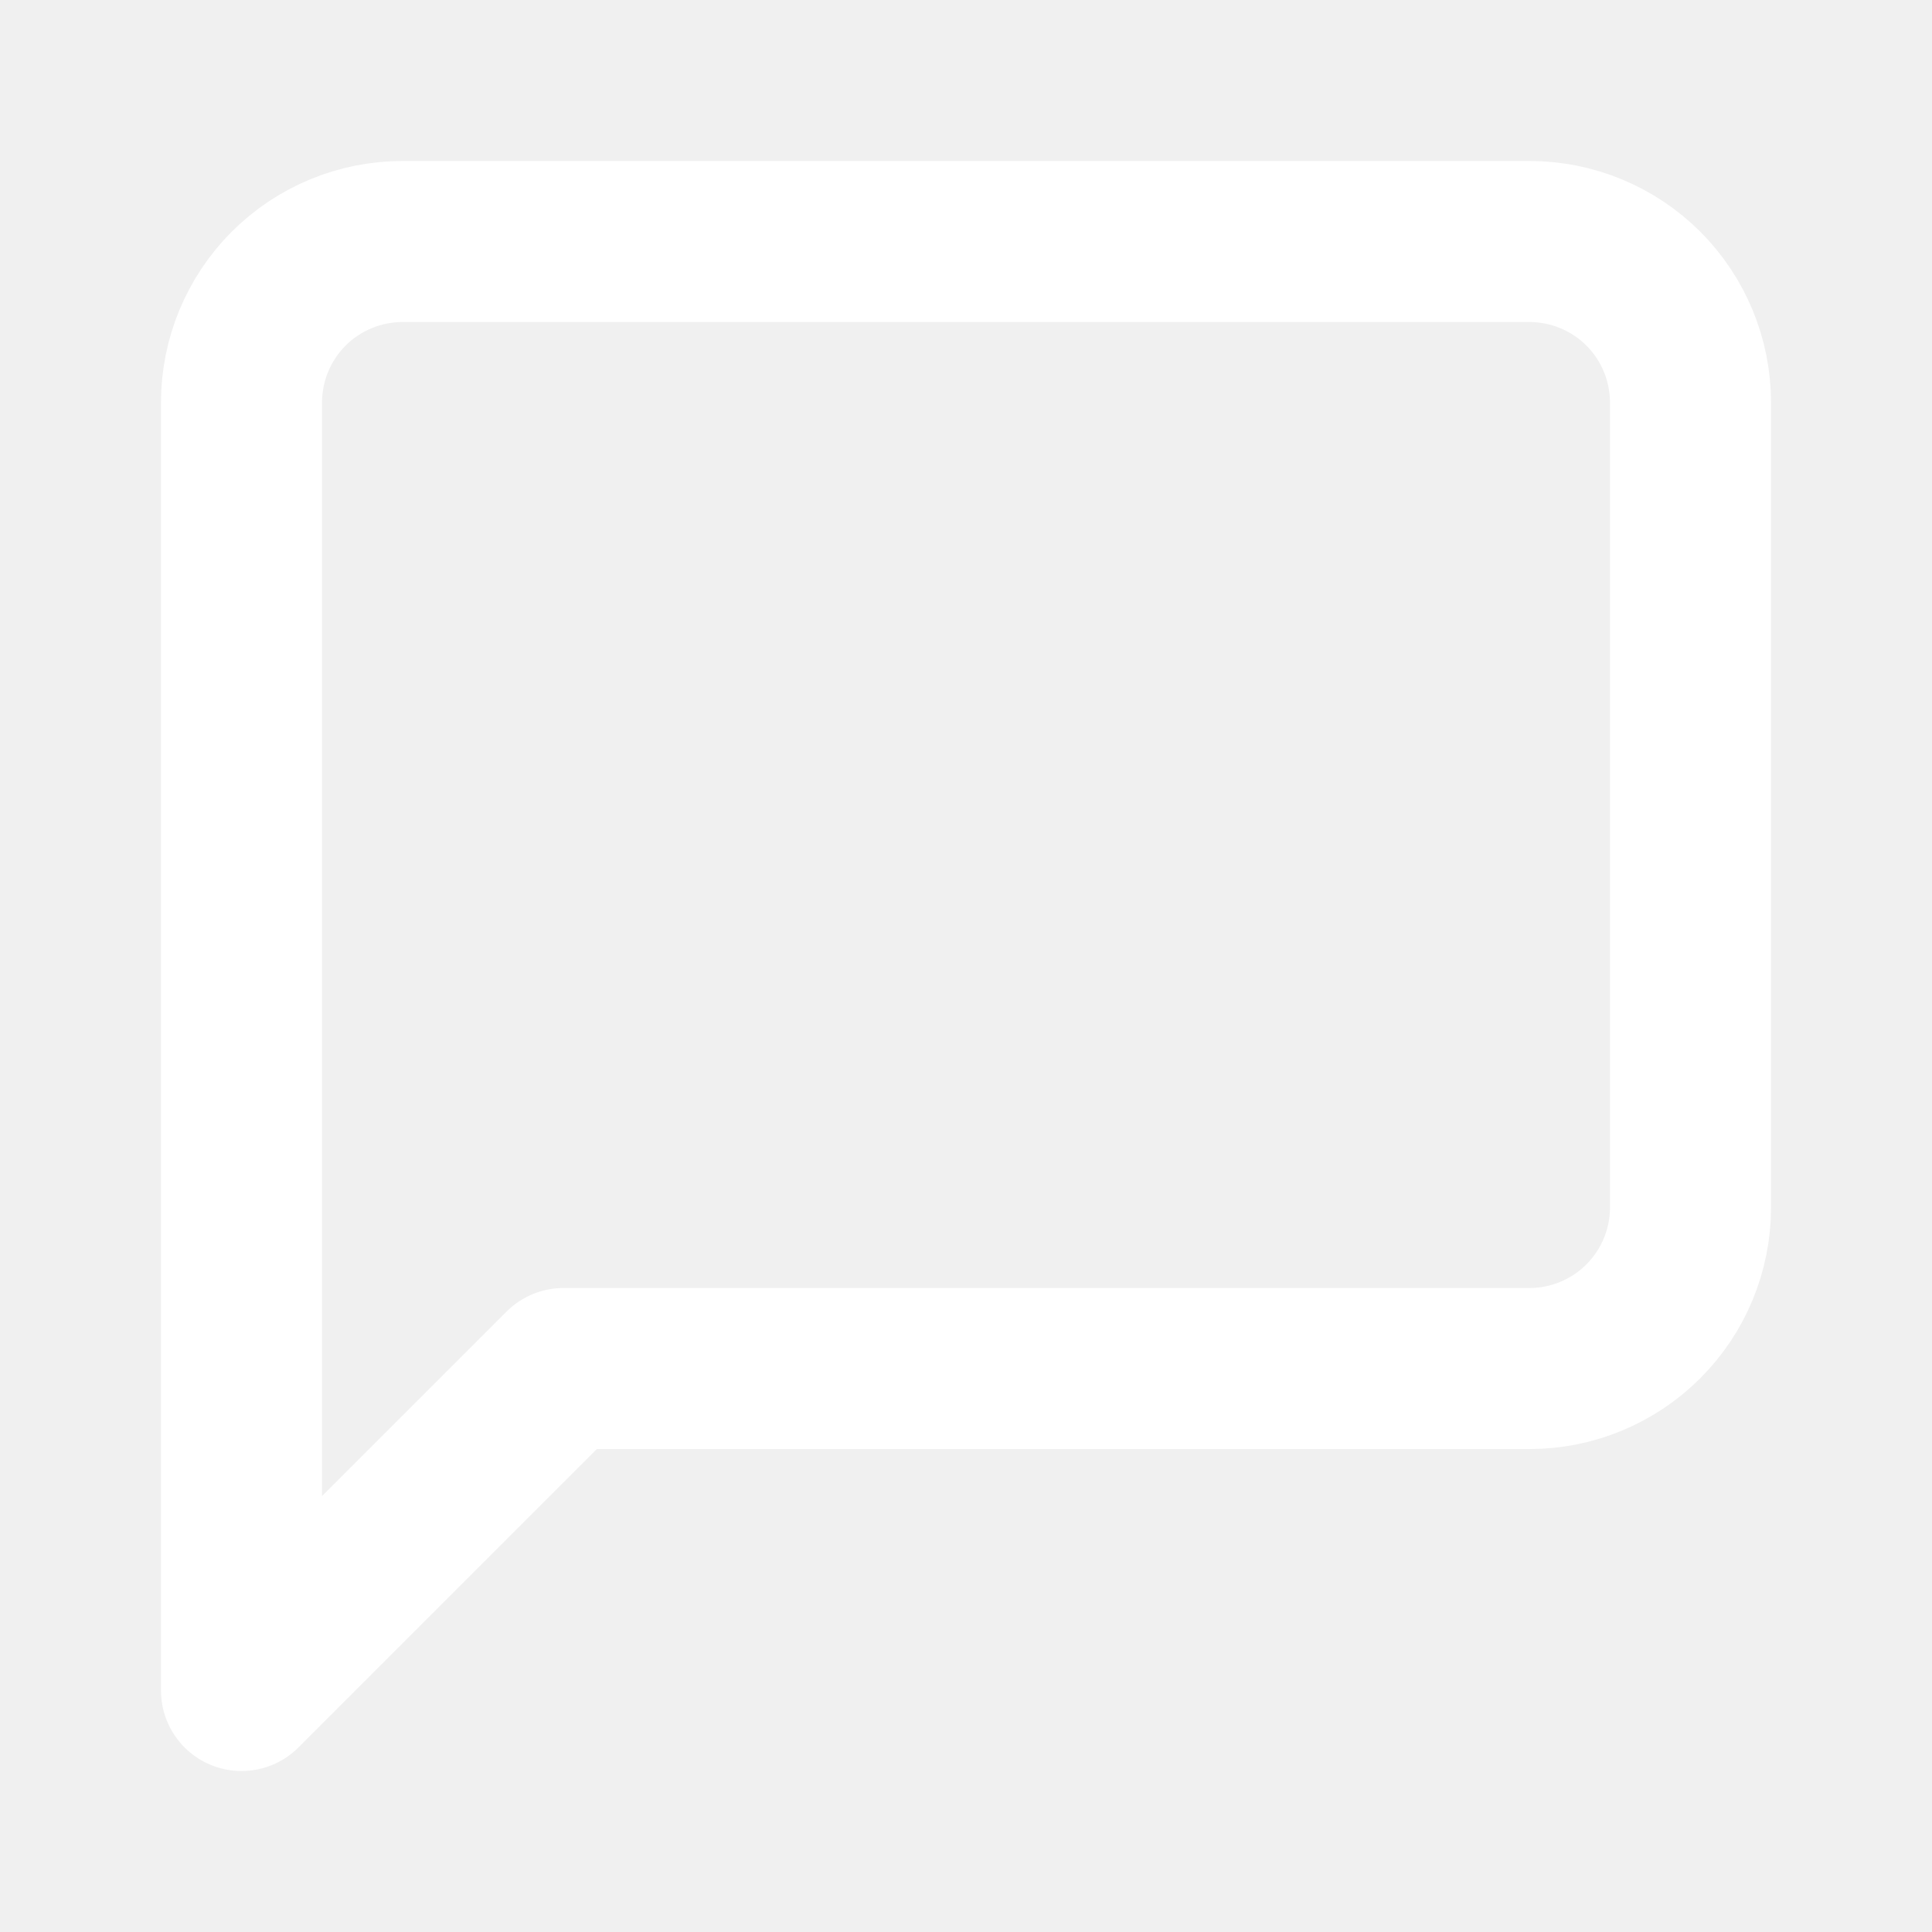
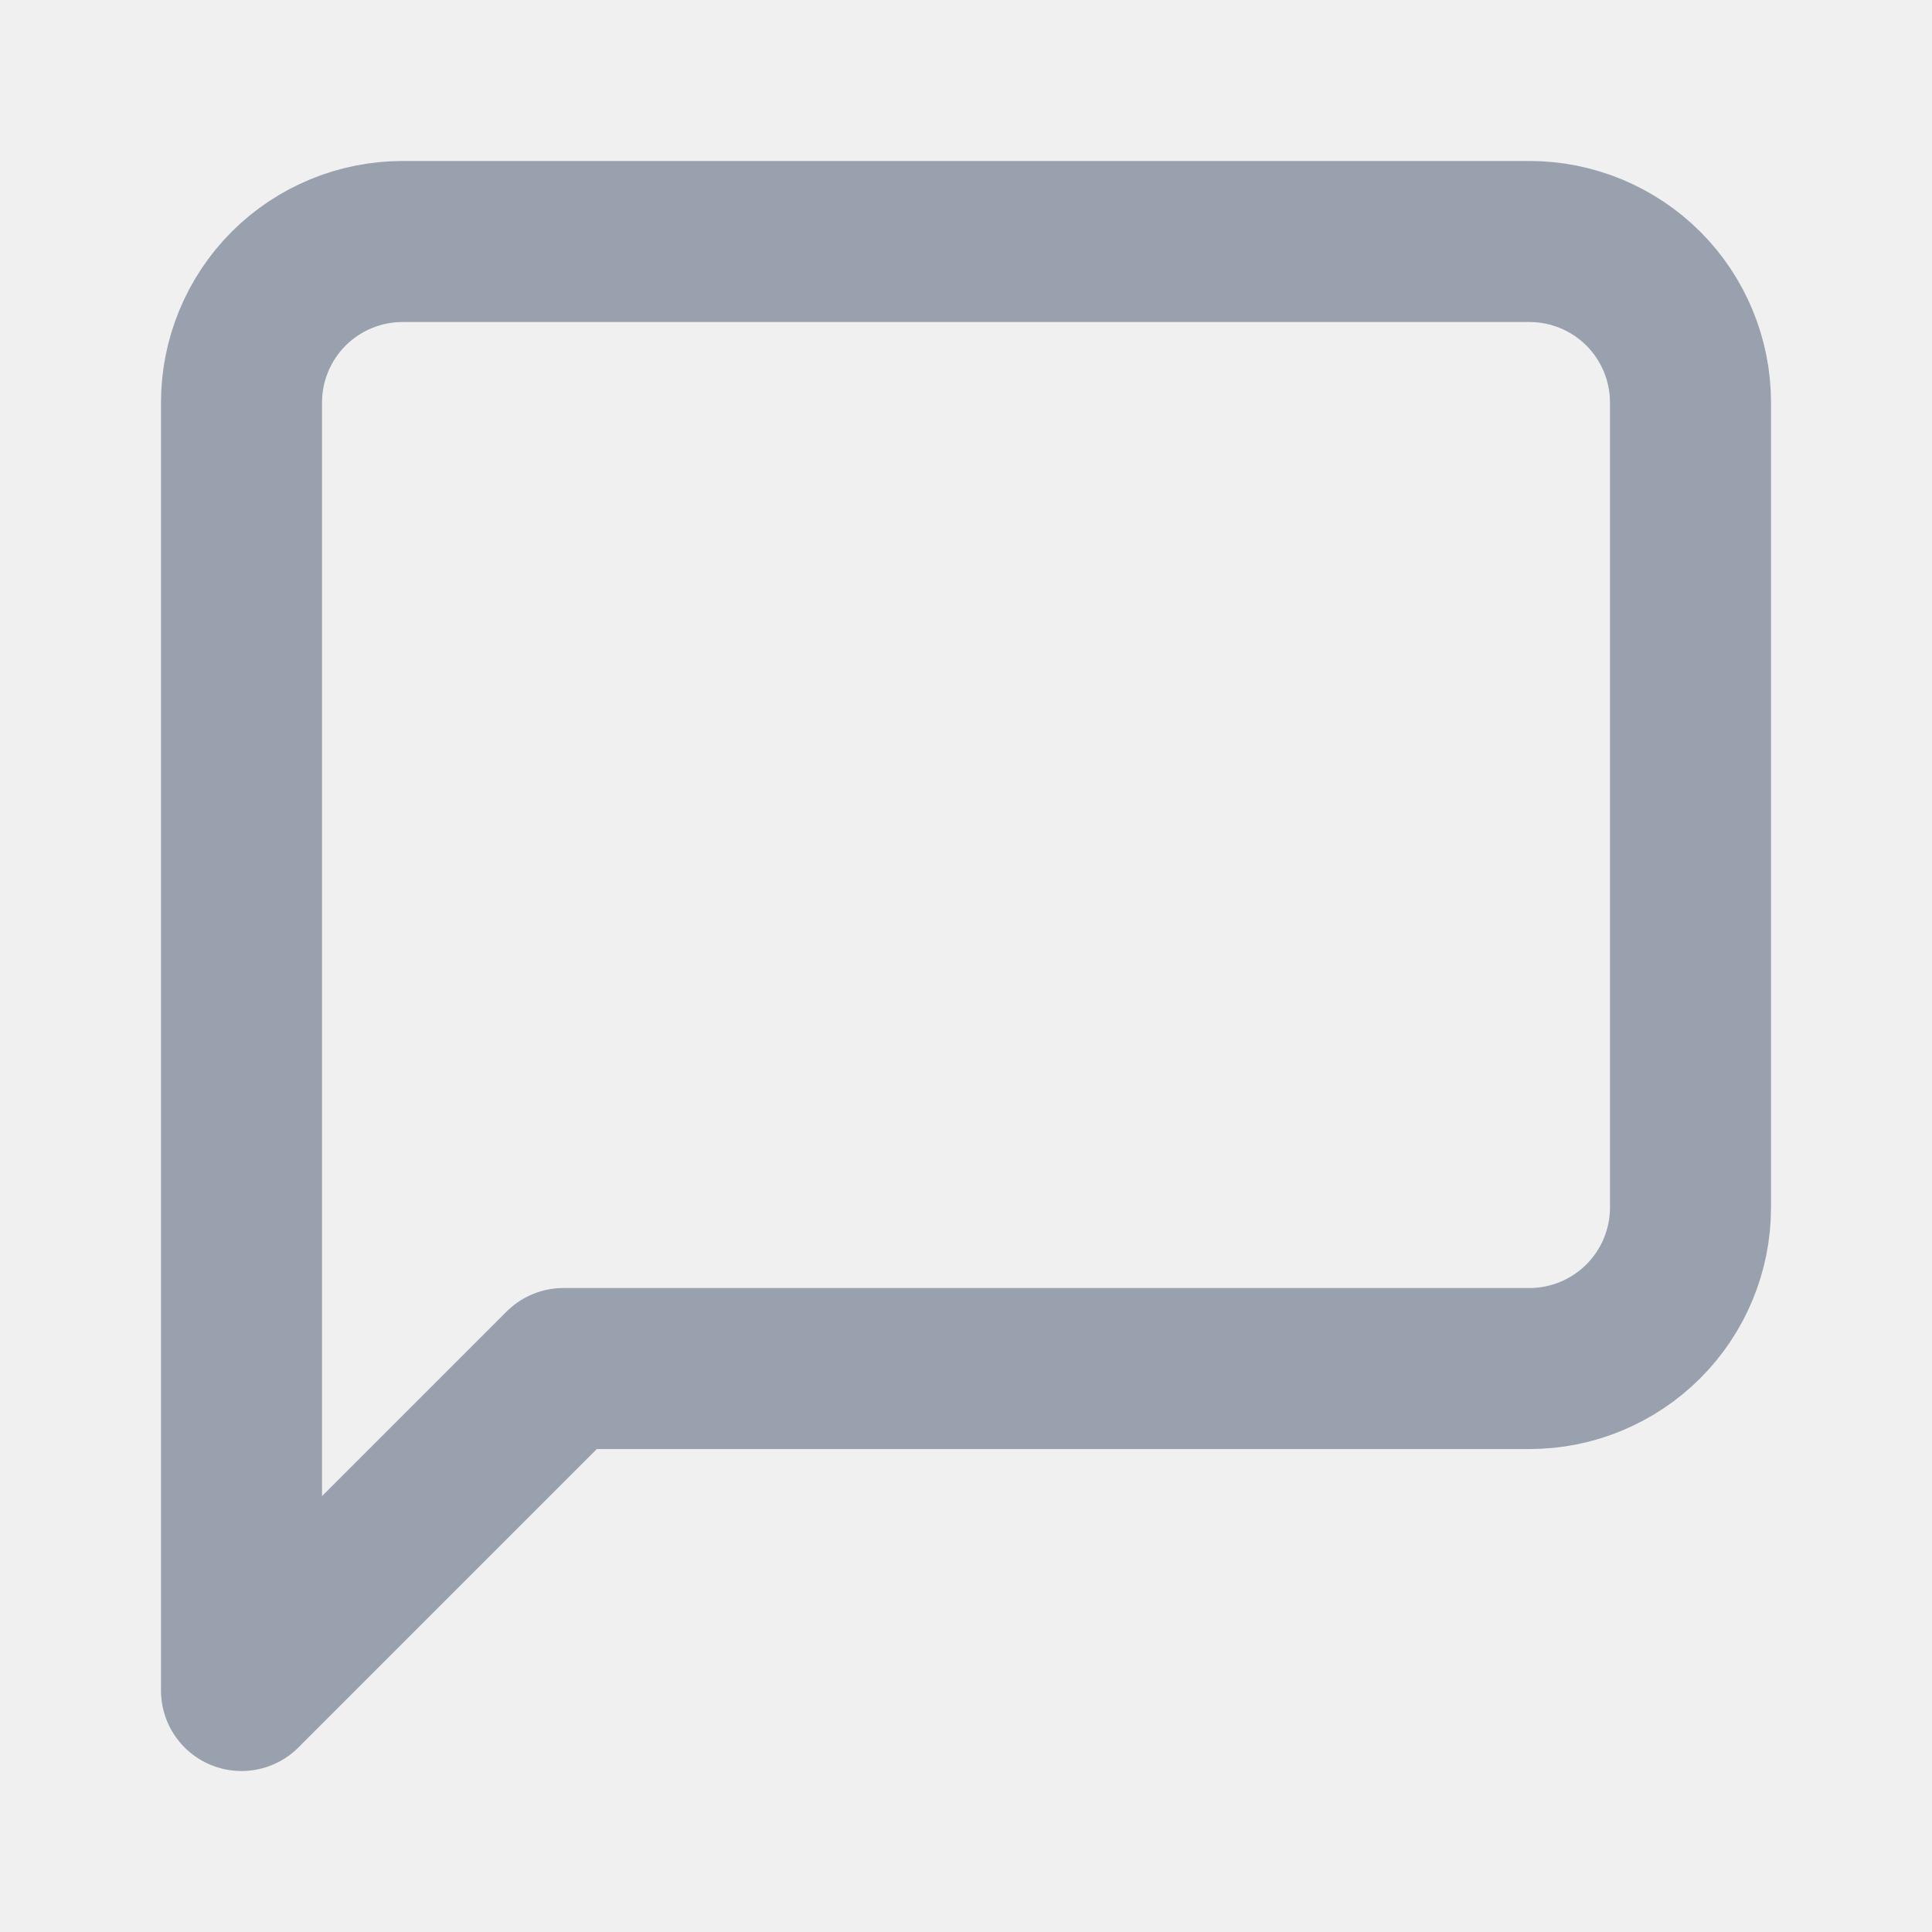
<svg xmlns="http://www.w3.org/2000/svg" width="20" height="20" viewBox="0 0 20 20" fill="none">
-   <path d="M17.5 12.5C17.5 12.942 17.324 13.366 17.012 13.678C16.699 13.991 16.275 14.167 15.833 14.167H5.833L2.5 17.5V4.167C2.5 3.725 2.676 3.301 2.988 2.988C3.301 2.676 3.725 2.5 4.167 2.5H15.833C16.275 2.5 16.699 2.676 17.012 2.988C17.324 3.301 17.5 3.725 17.5 4.167V12.5Z" stroke="white" stroke-width="1.667" stroke-linecap="round" stroke-linejoin="round" />
+   <path d="M17.5 12.5C17.5 12.942 17.324 13.366 17.012 13.678C16.699 13.991 16.275 14.167 15.833 14.167H5.833L2.5 17.5V4.167C2.5 3.725 2.676 3.301 2.988 2.988C3.301 2.676 3.725 2.5 4.167 2.5H15.833C16.275 2.5 16.699 2.676 17.012 2.988C17.324 3.301 17.5 3.725 17.5 4.167V12.5Z" stroke="#99A1AF" stroke-width="1.667" stroke-linecap="round" stroke-linejoin="round" />
</svg>
